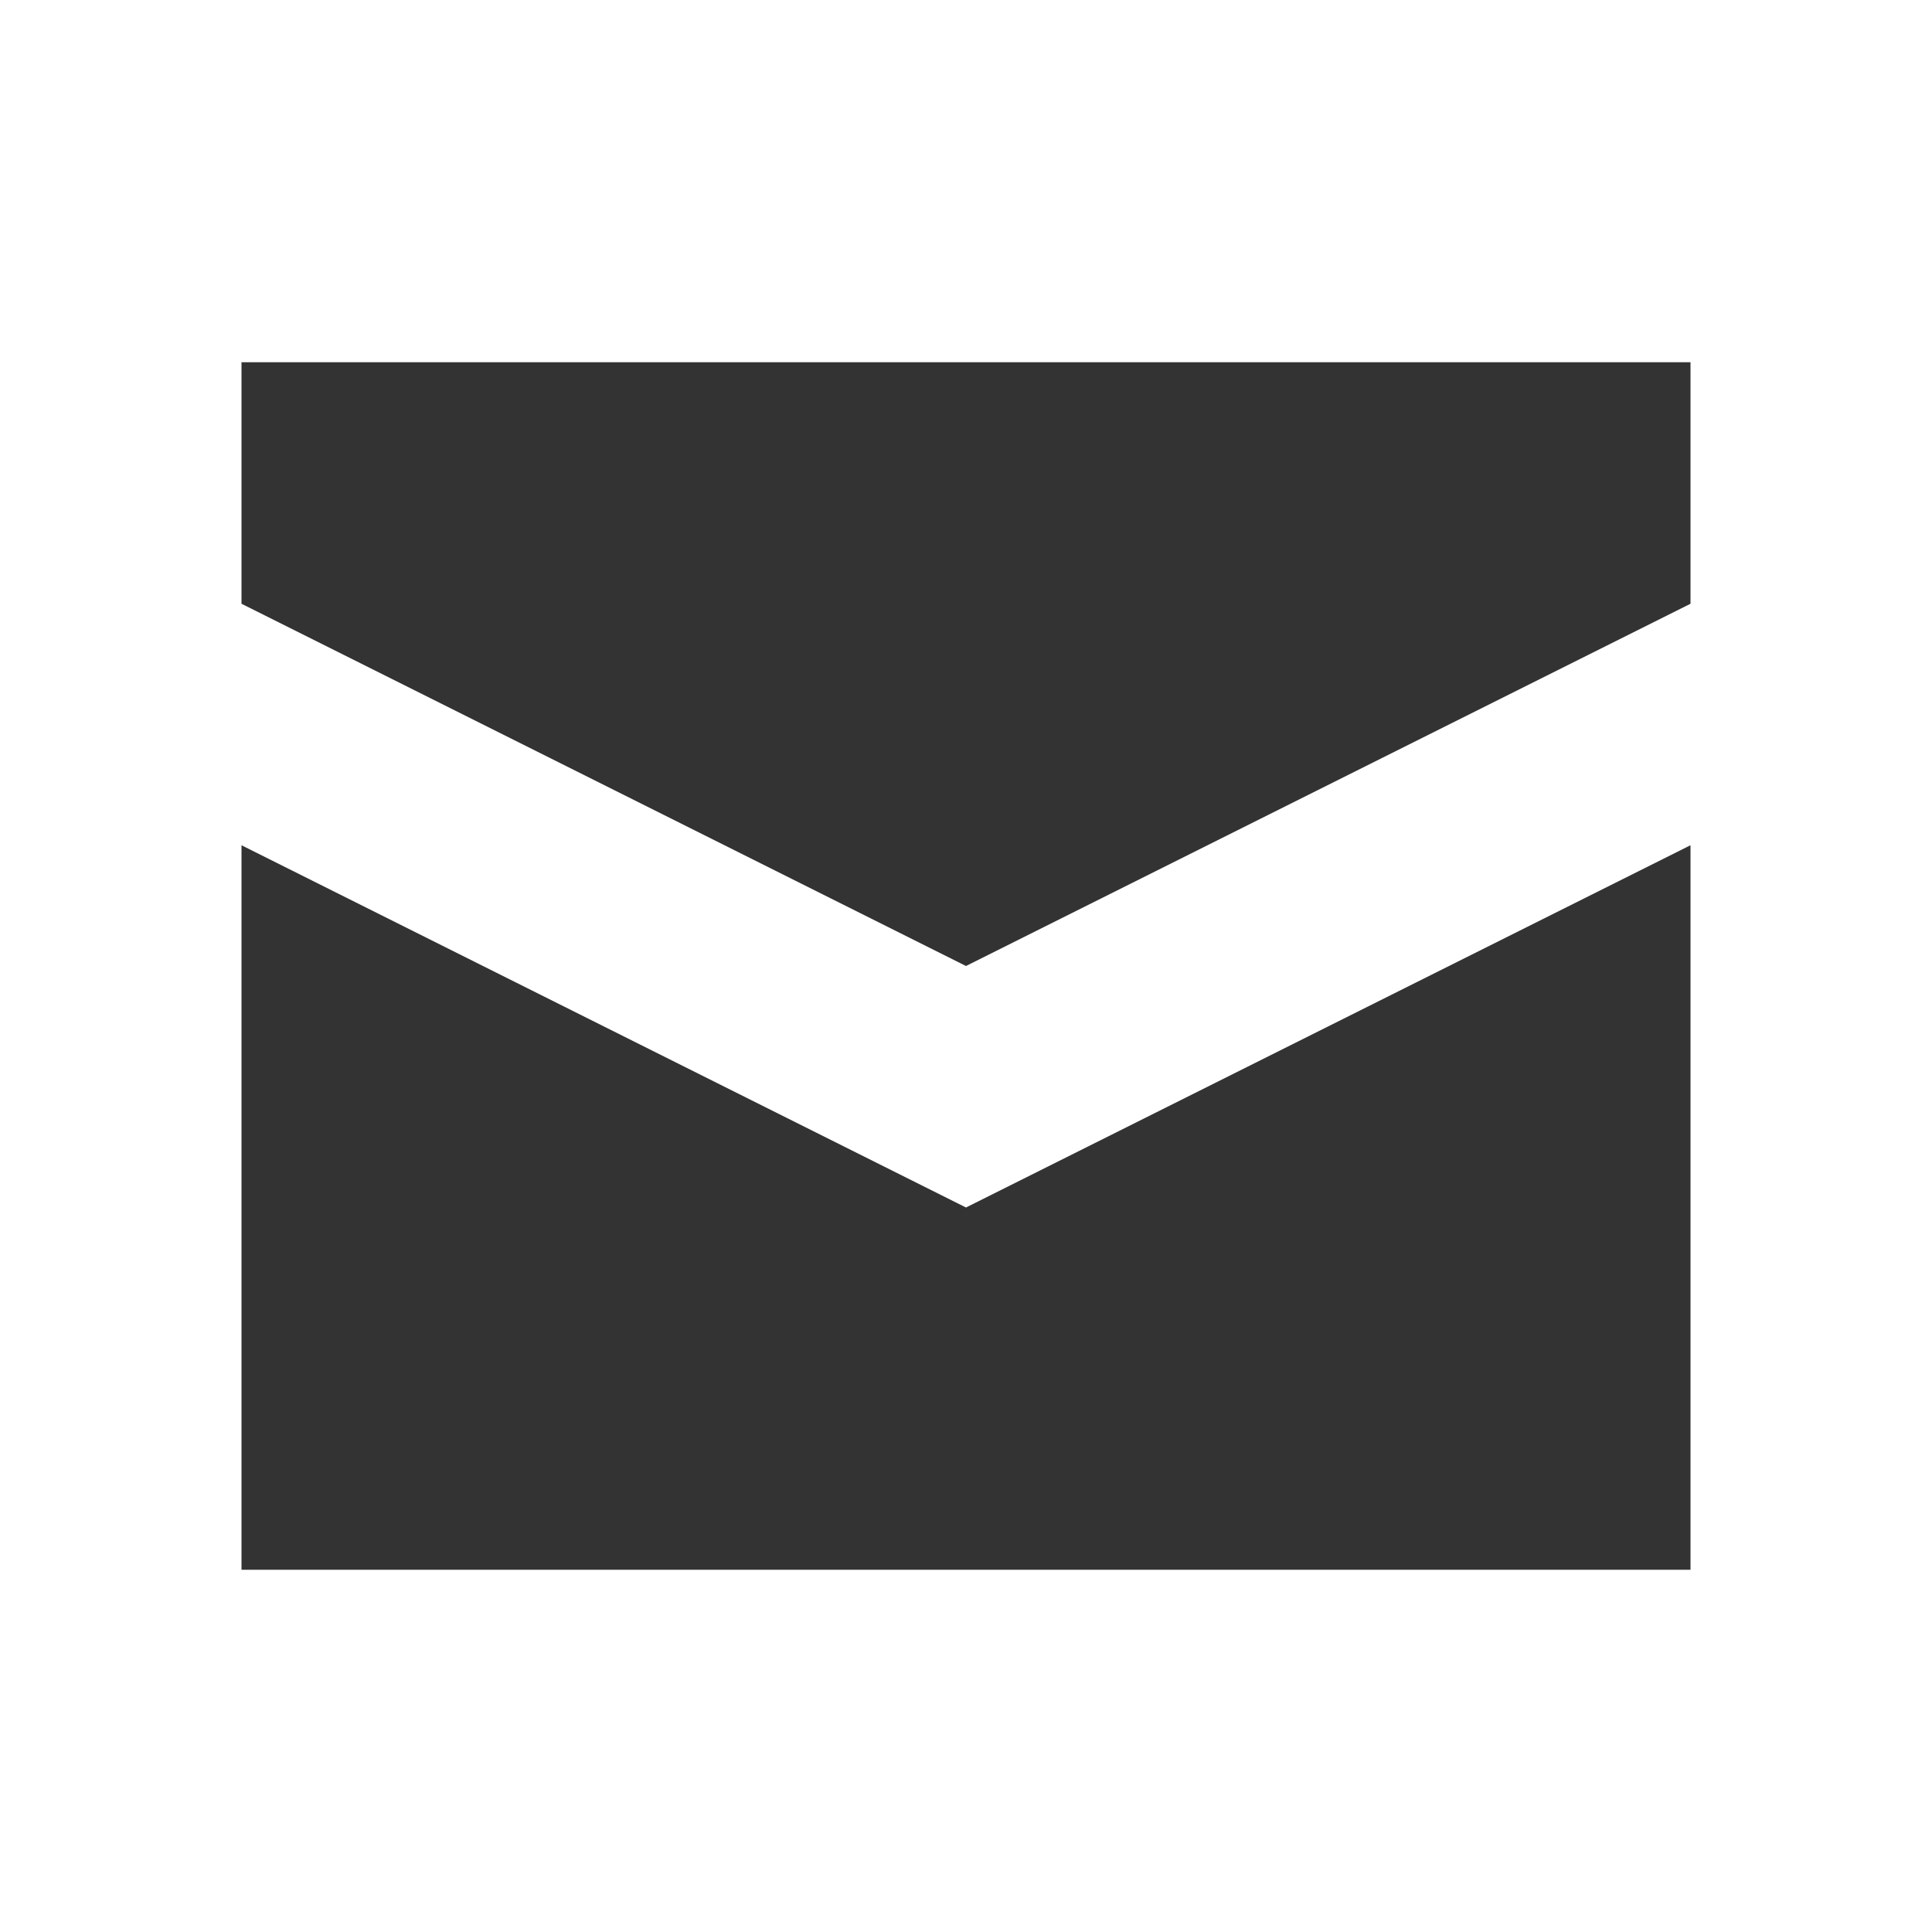
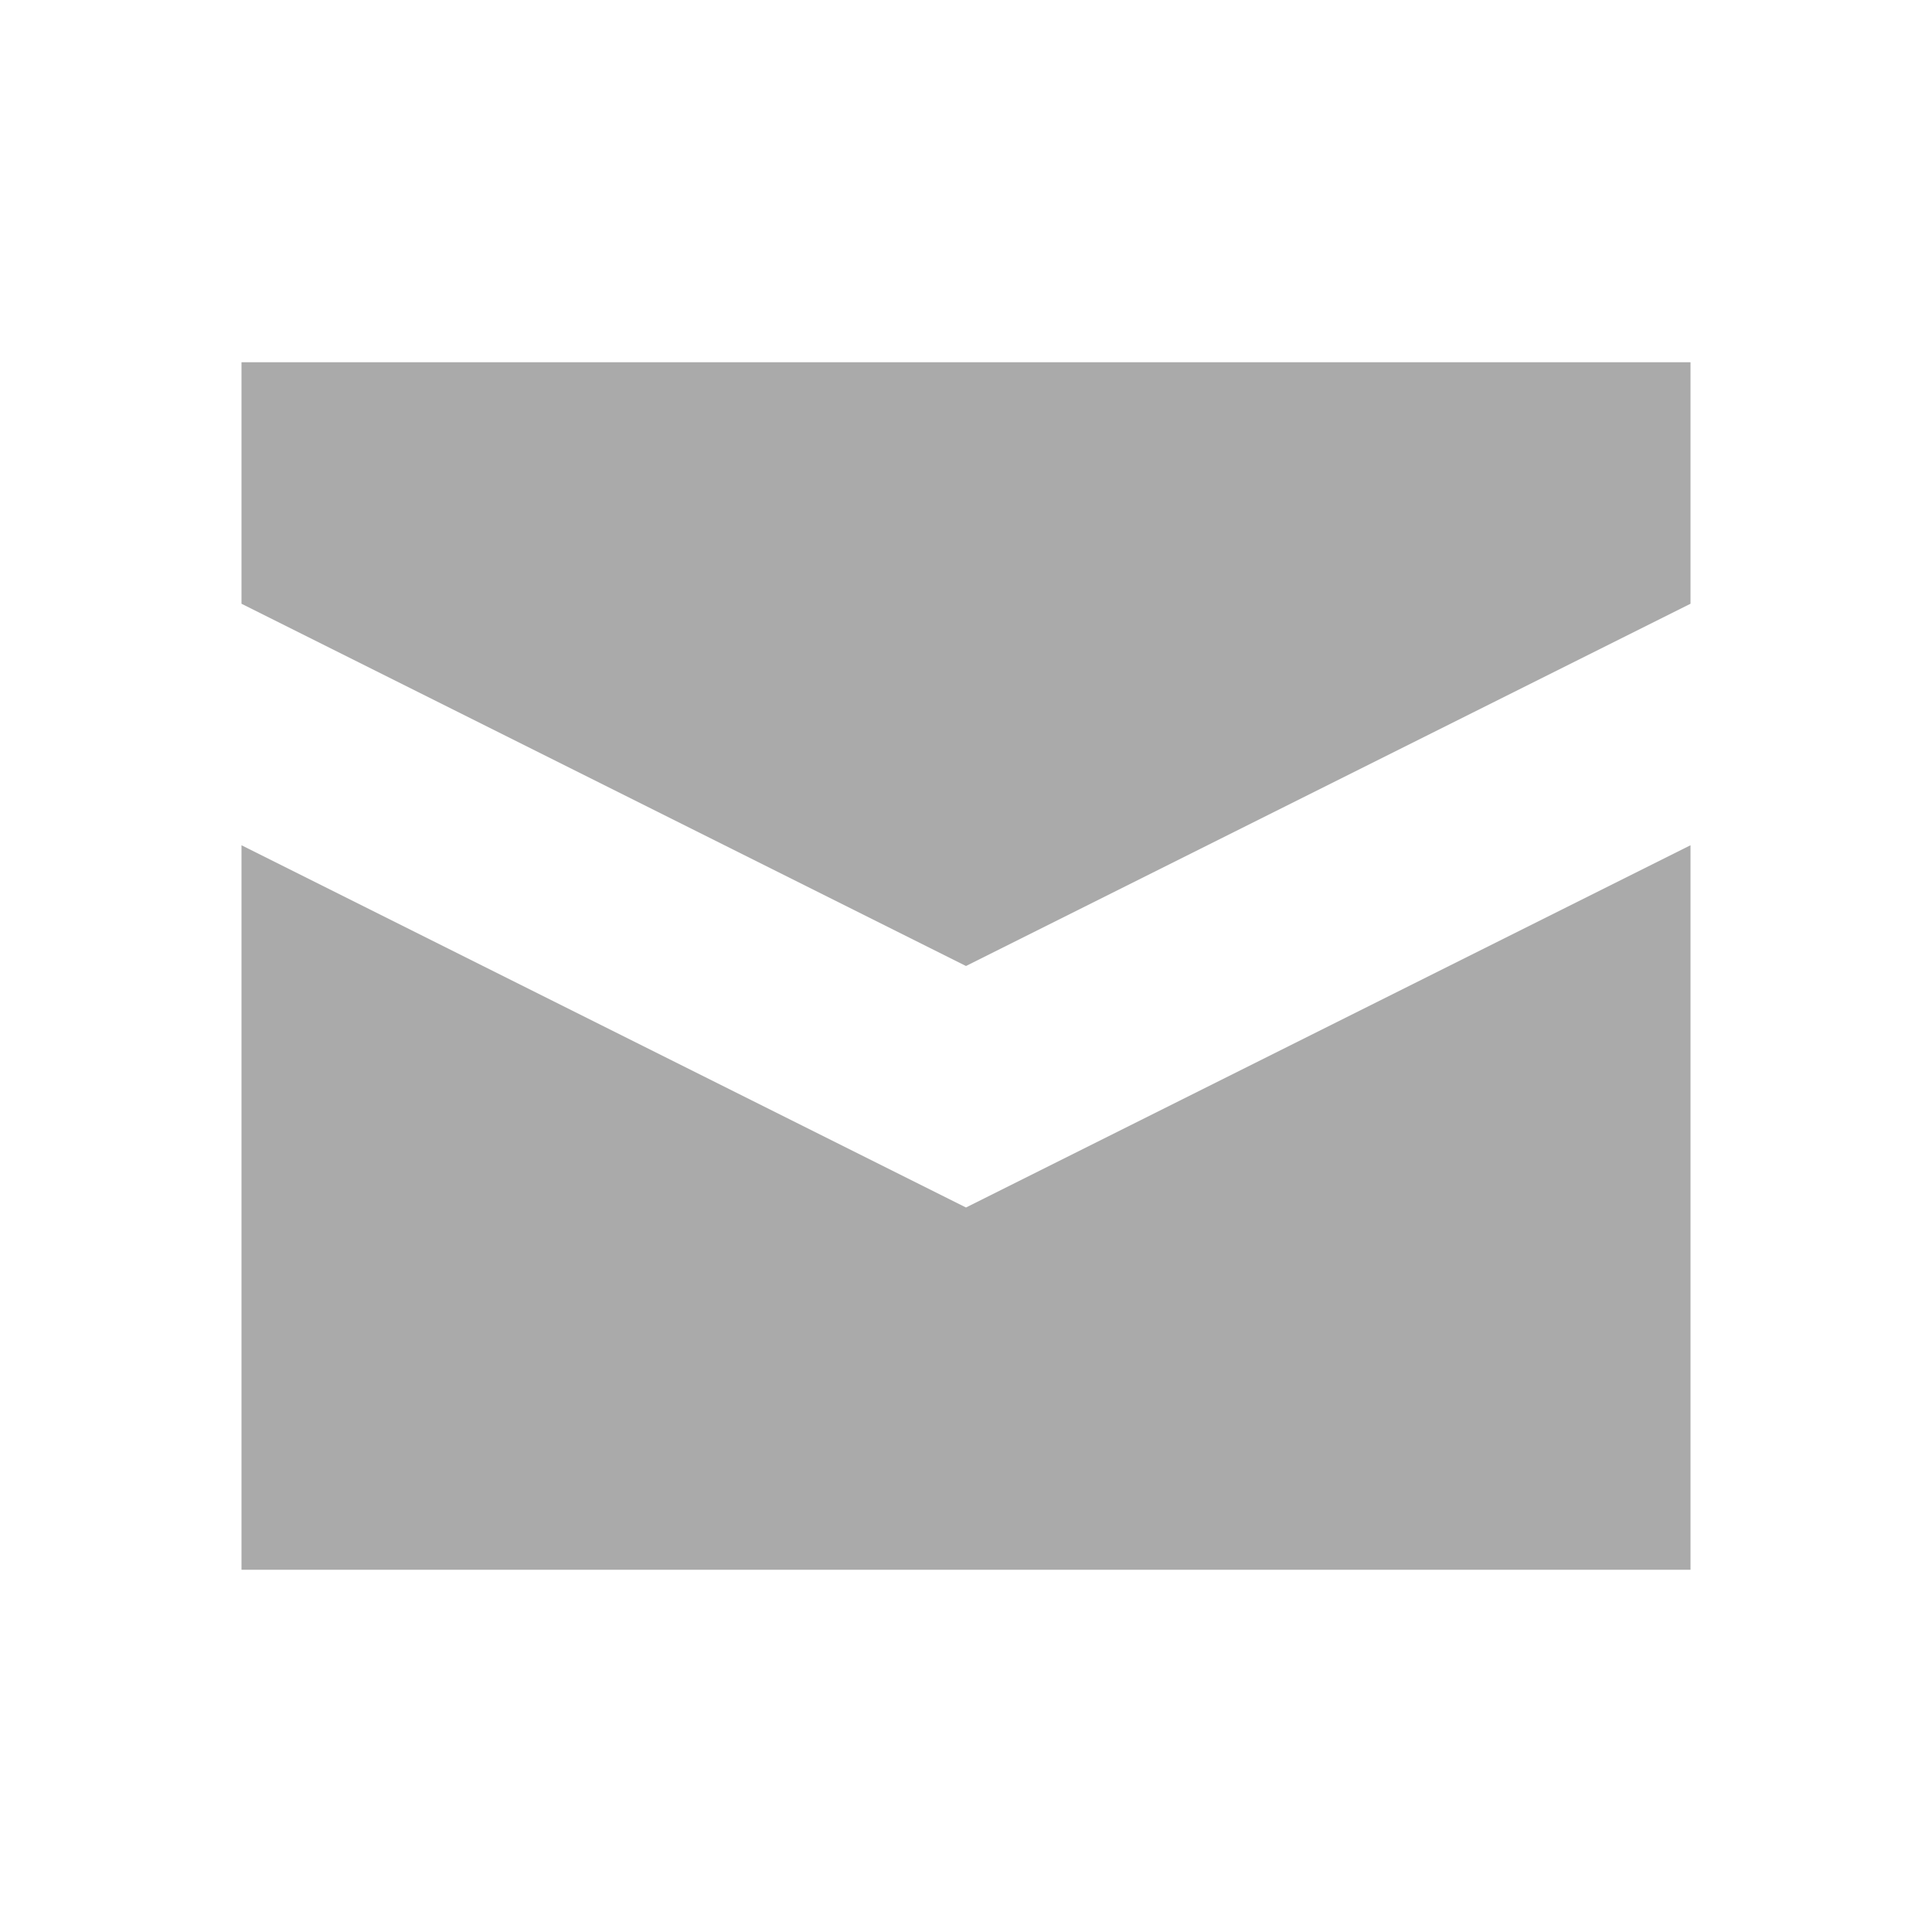
<svg xmlns="http://www.w3.org/2000/svg" width="16px" height="16px" viewBox="0 0 16 16" version="1.1">
  <g id="Icons/16px/Subscription" stroke="none" stroke-width="1" fill="none" fill-rule="evenodd">
-     <path d="M2,7 L8,10 L14,7 L14,13 L2,13 L2,7 Z M2,3 L14,3 L14,5 L8,8 L2,5 L2,3 Z" id="Combined-Shape" fill="#333333" />
+     <path d="M2,7 L8,10 L14,7 L14,13 L2,13 L2,7 Z M2,3 L14,3 L14,5 L8,8 L2,5 L2,3 Z" id="Combined-Shape" fill="#aaaaaa" />
  </g>
</svg>
